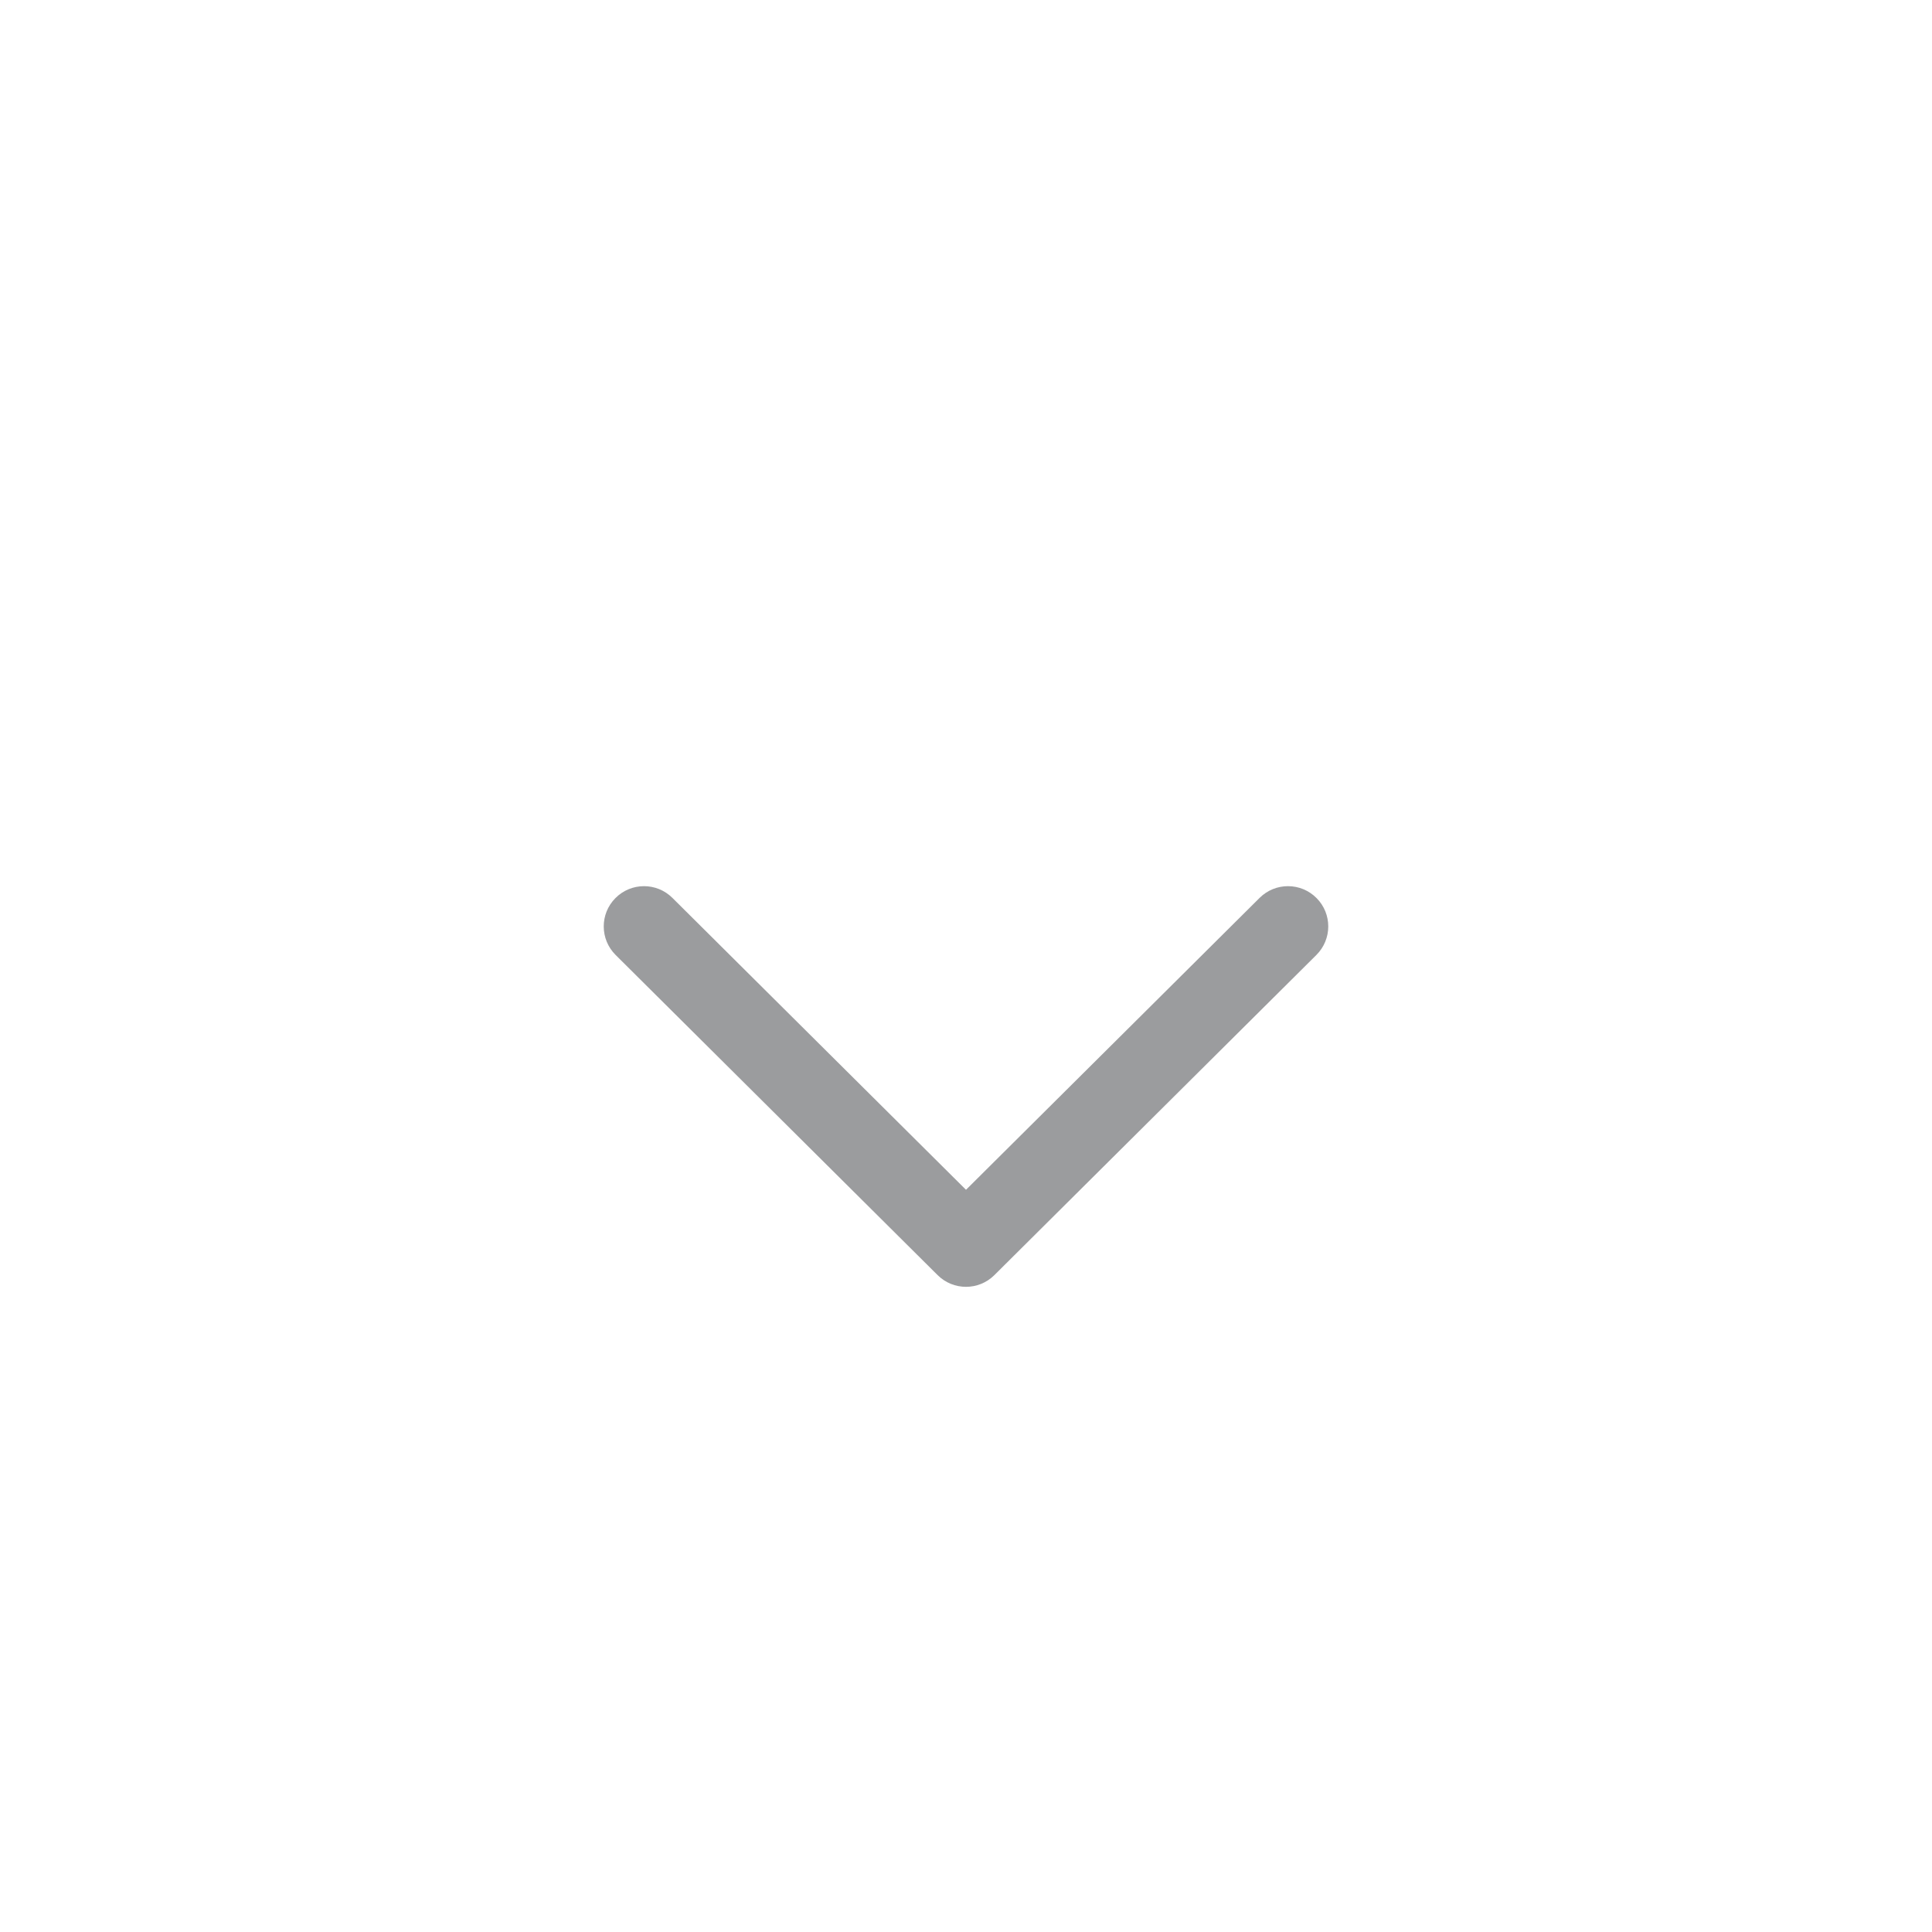
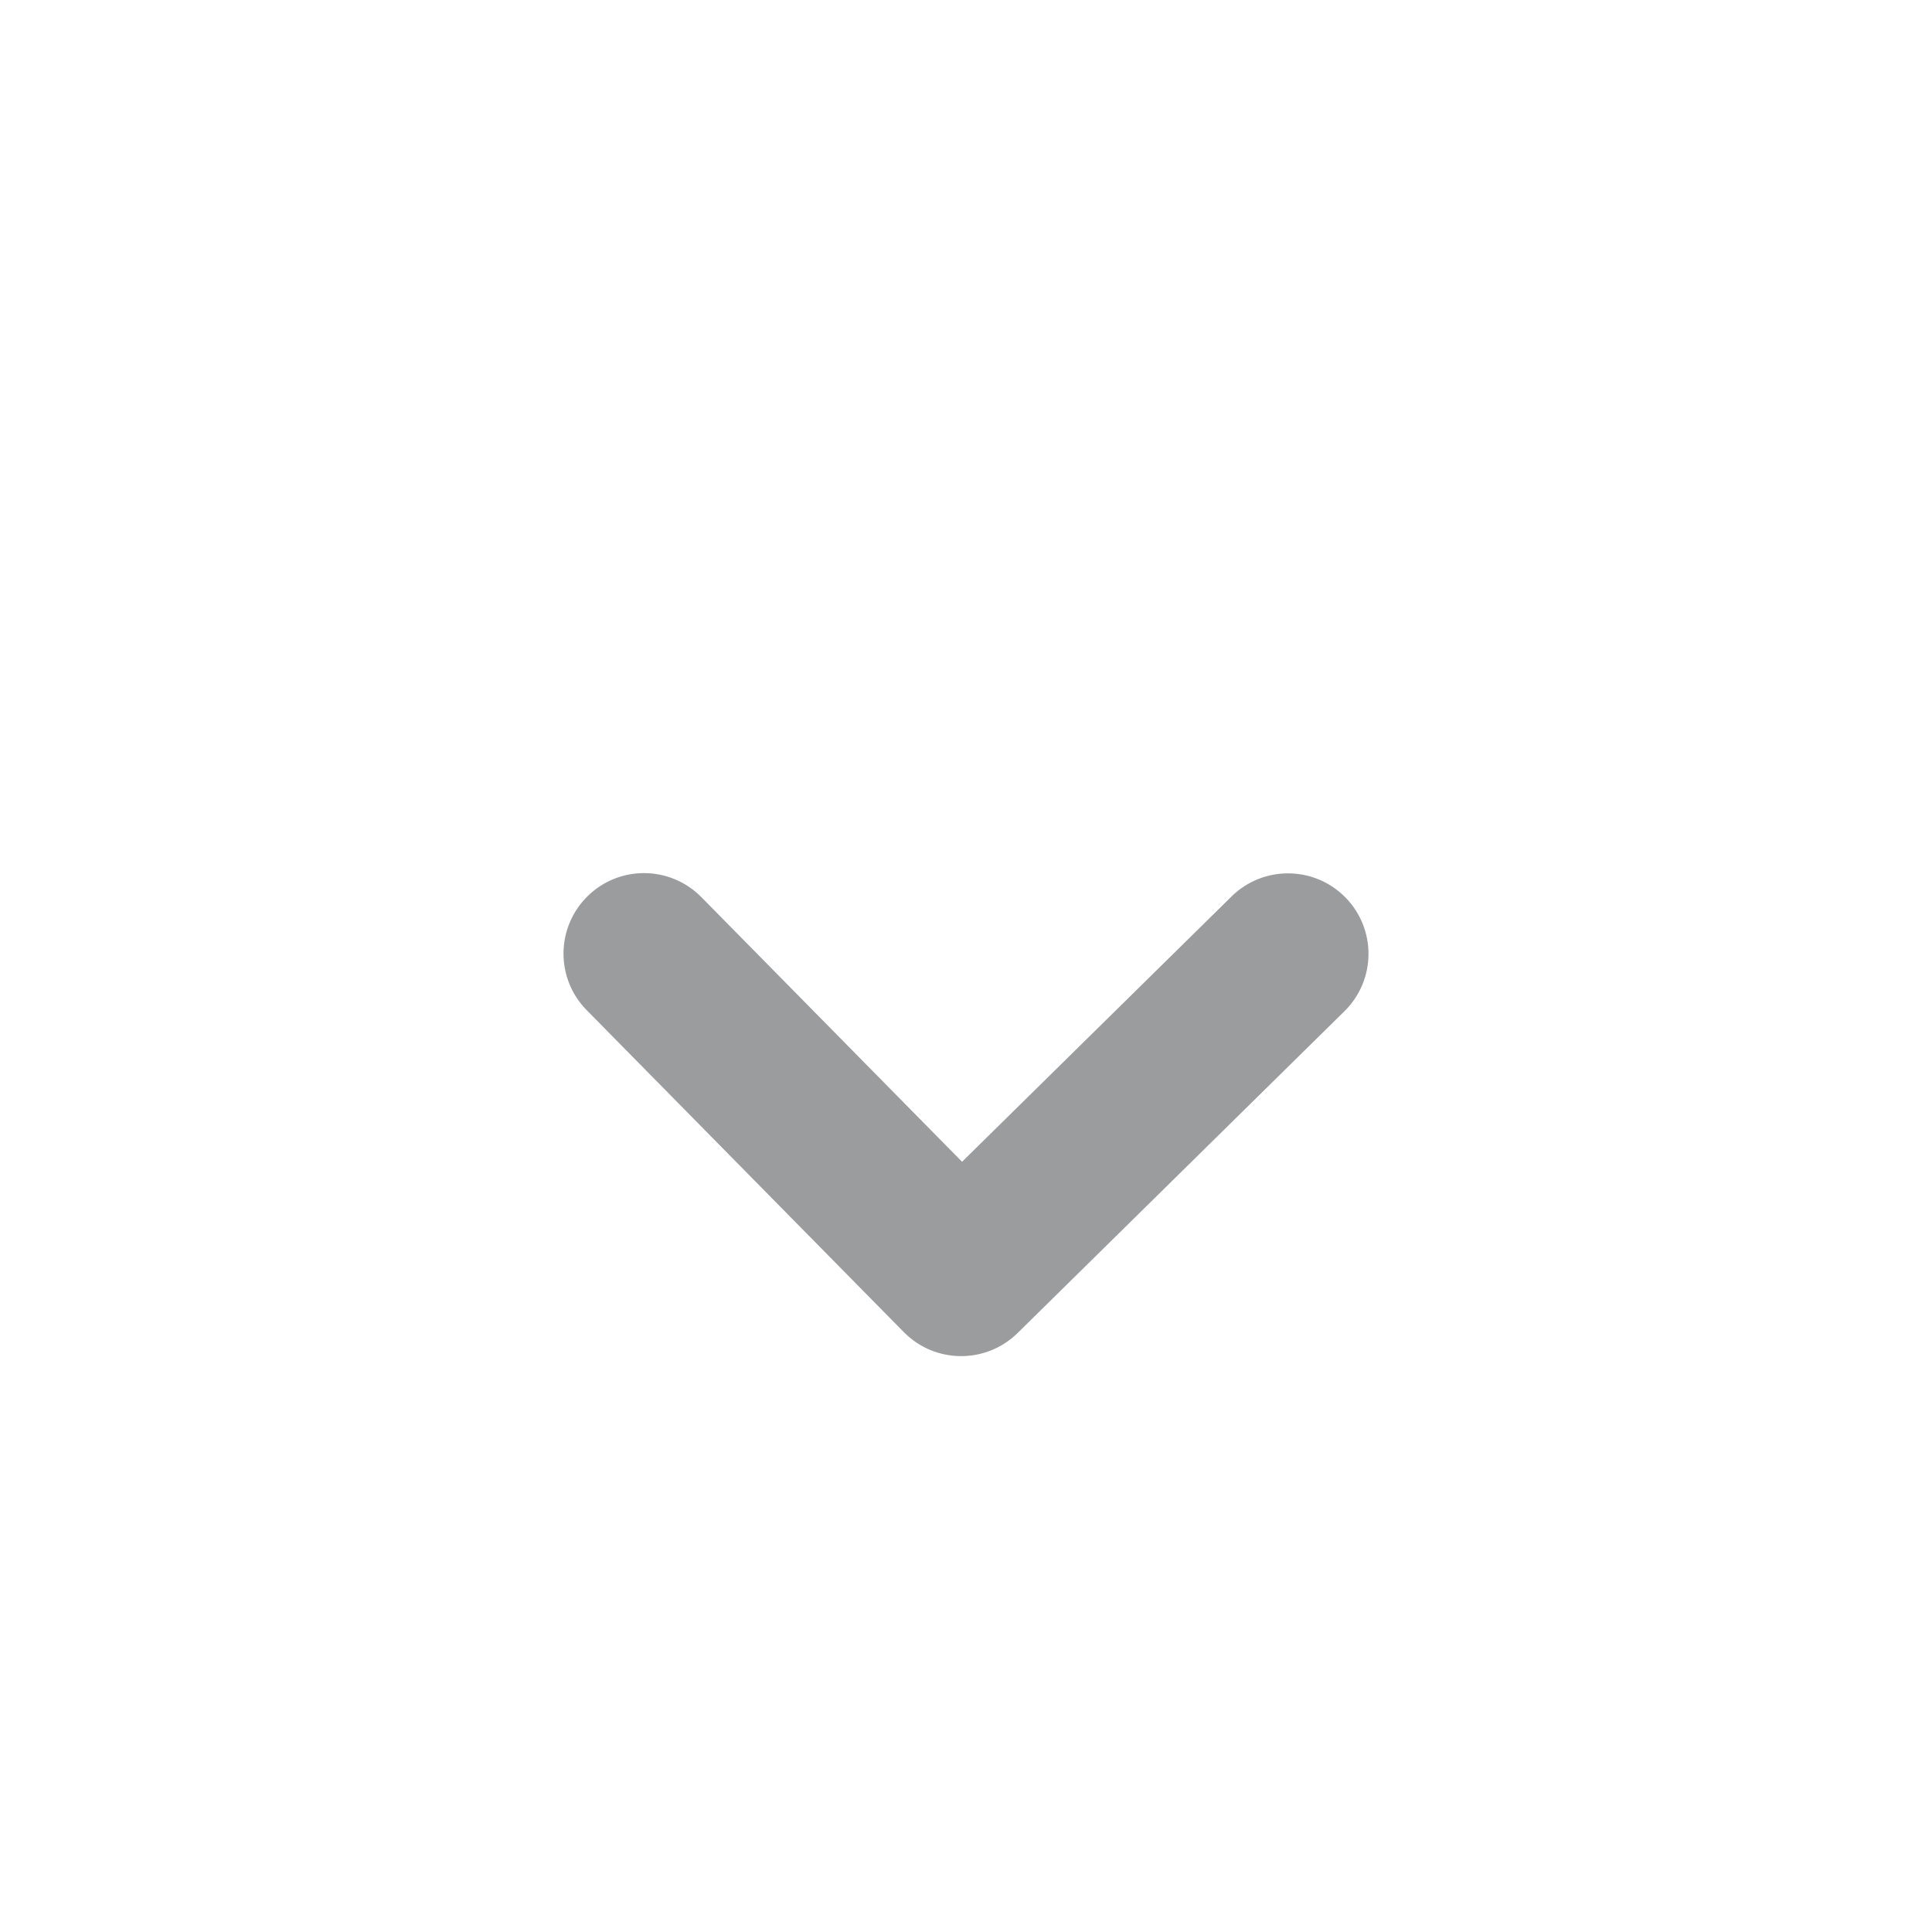
<svg xmlns="http://www.w3.org/2000/svg" width="48px" height="48px" viewBox="0 0 48 48" version="1.1">
-   <g id="icon/branch/chevron48-icon" stroke="none" stroke-width="1" fill="none" fill-rule="evenodd">
-     <path d="M31.295,22.307 C31.687,21.918 32.32,21.92 32.709,22.312 C33.099,22.703 33.097,23.336 32.705,23.726 L24.705,31.68 C24.315,32.068 23.685,32.068 23.295,31.68 L15.295,23.726 C14.903,23.336 14.901,22.703 15.291,22.312 C15.68,21.92 16.313,21.918 16.705,22.307 L24,29.56 L31.295,22.307 Z" id="Path-4" fill="#9b9c9e" fill-rule="nonzero" />
+   <g id="icon/branch/chevron48-thick" stroke="none" stroke-width="1" fill="none" fill-rule="evenodd">
+     <path d="M23.902,28.864 L30.597,22.273 C31.384,21.498 32.65,21.508 33.425,22.295 C34.2,23.082 34.19,24.348 33.403,25.123 L25.283,33.118 C24.496,33.892 23.23,33.883 22.455,33.096 L14.575,25.096 C13.8,24.309 13.81,23.043 14.597,22.267 C15.383,21.492 16.65,21.502 17.425,22.289 L23.902,28.864 Z" id="Path-2-Copy-8" fill="#9b9c9e" fill-rule="nonzero" />
  </g>
</svg>
